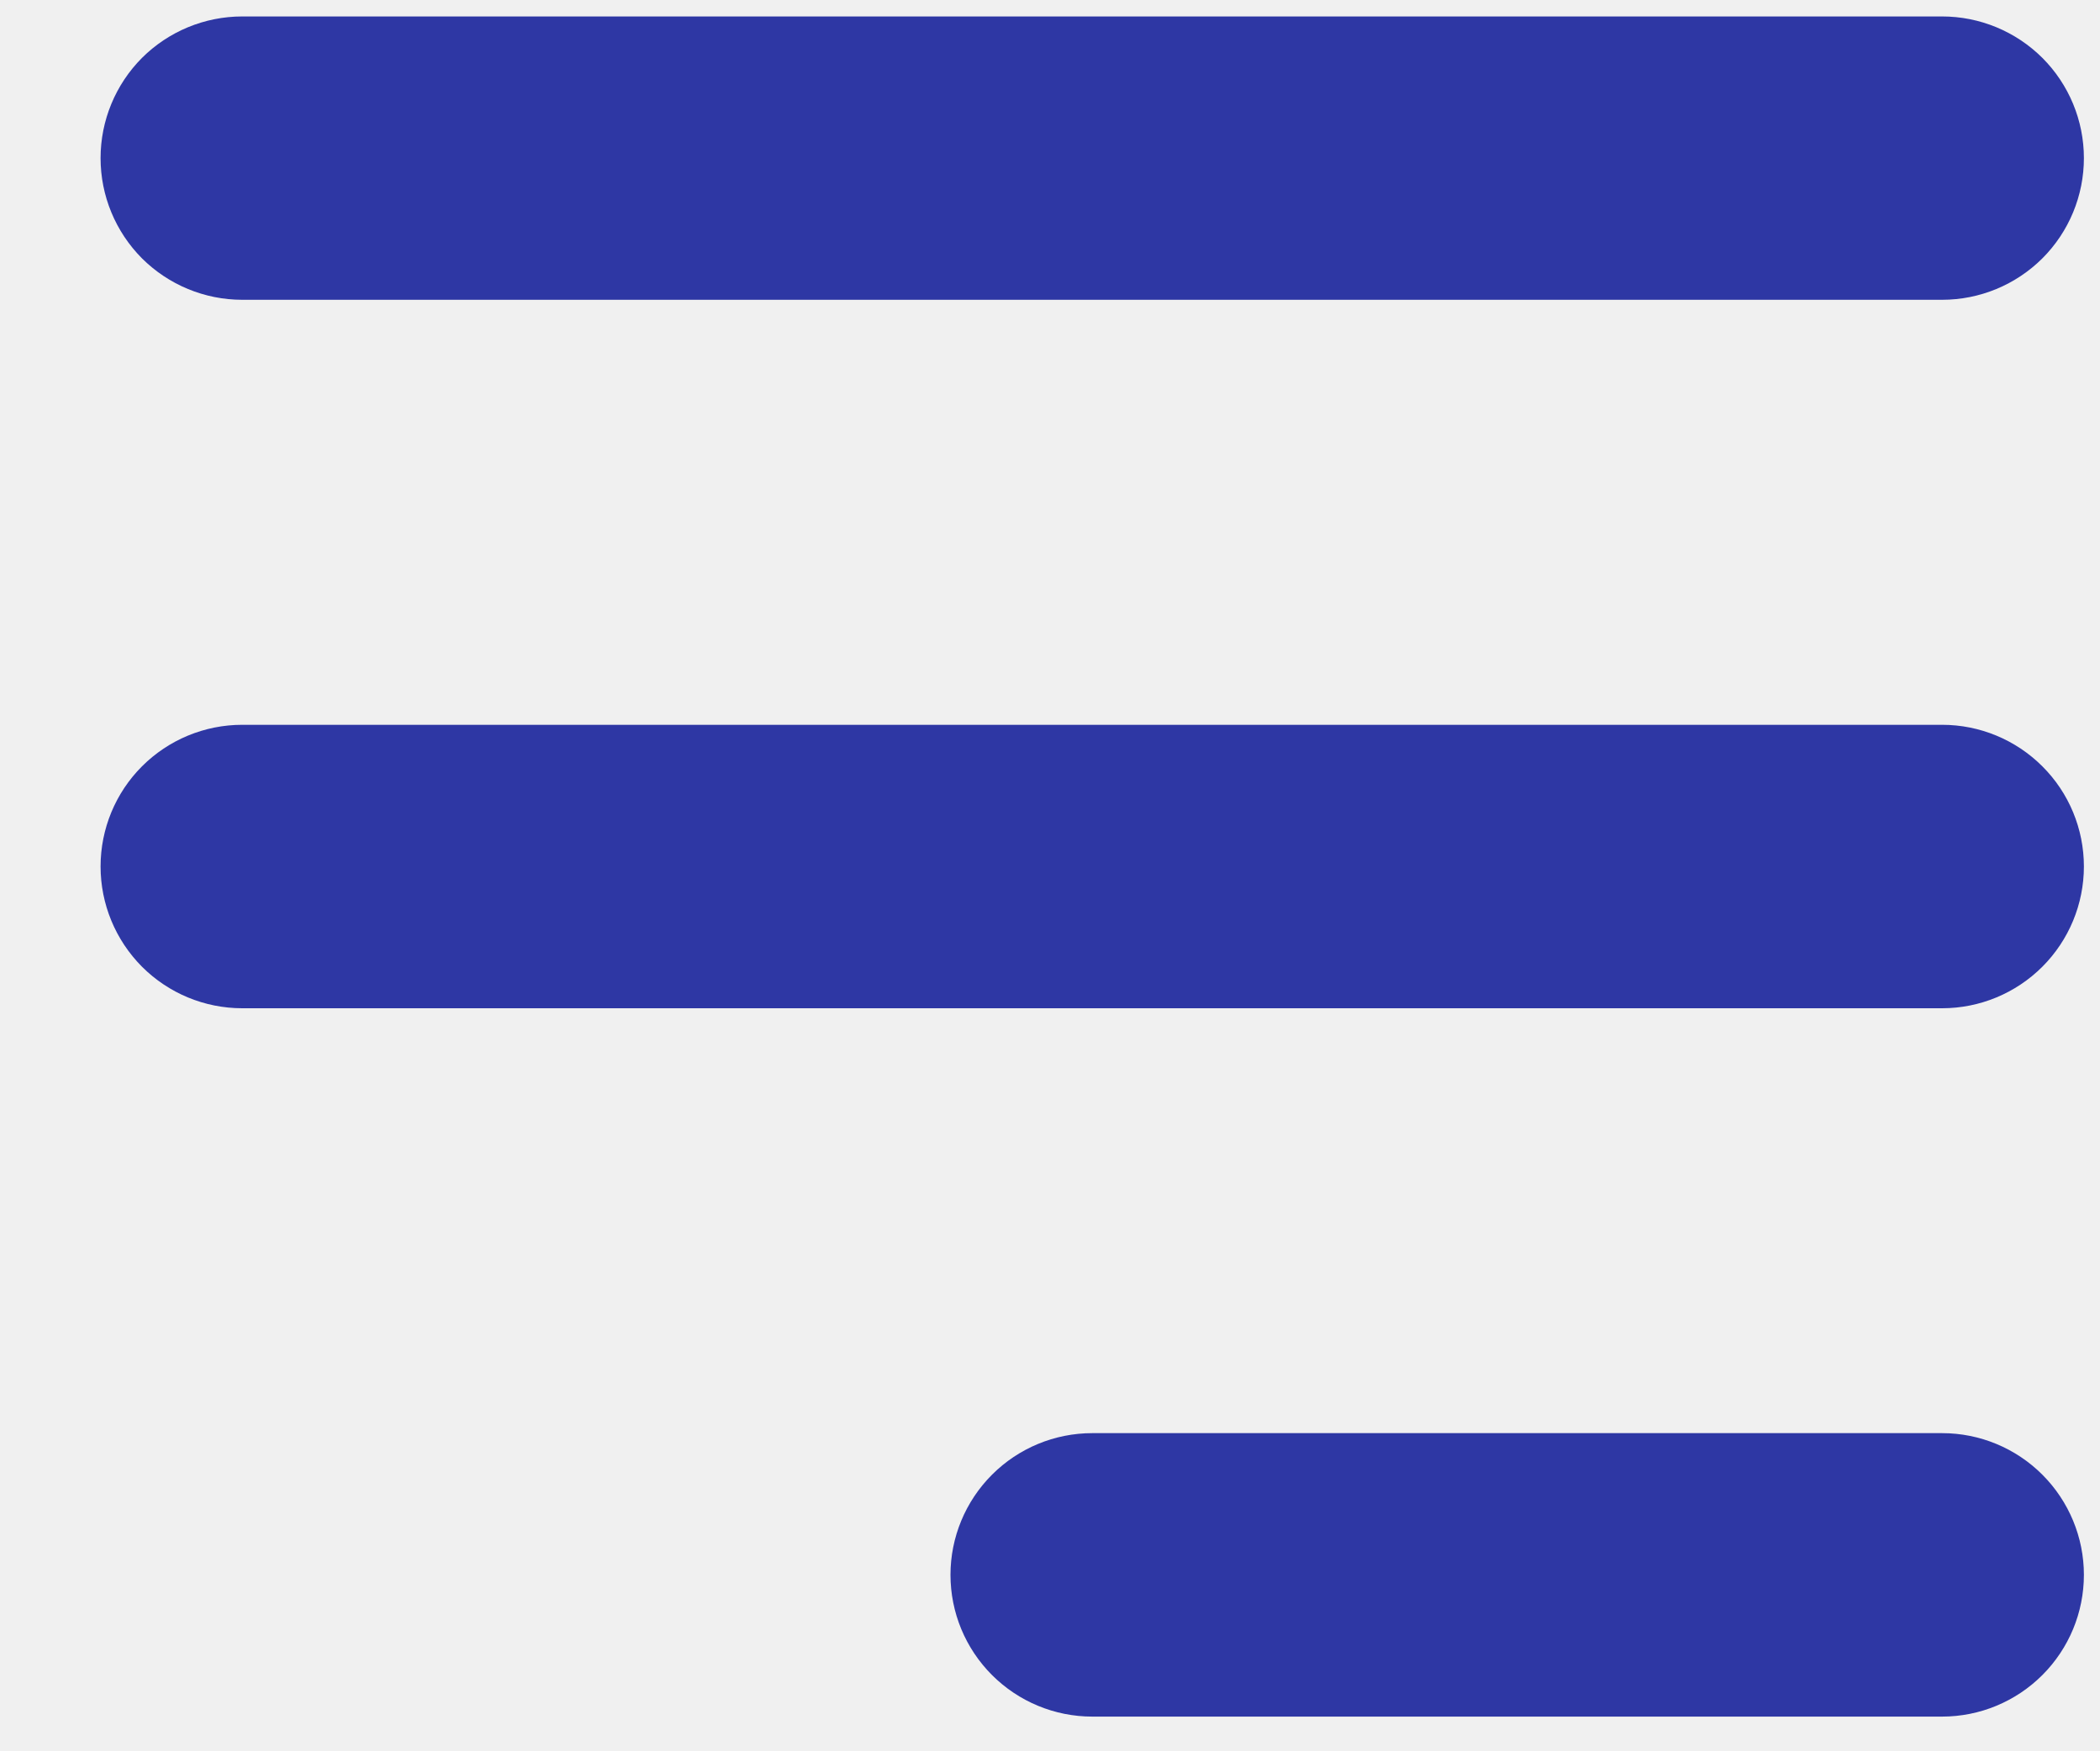
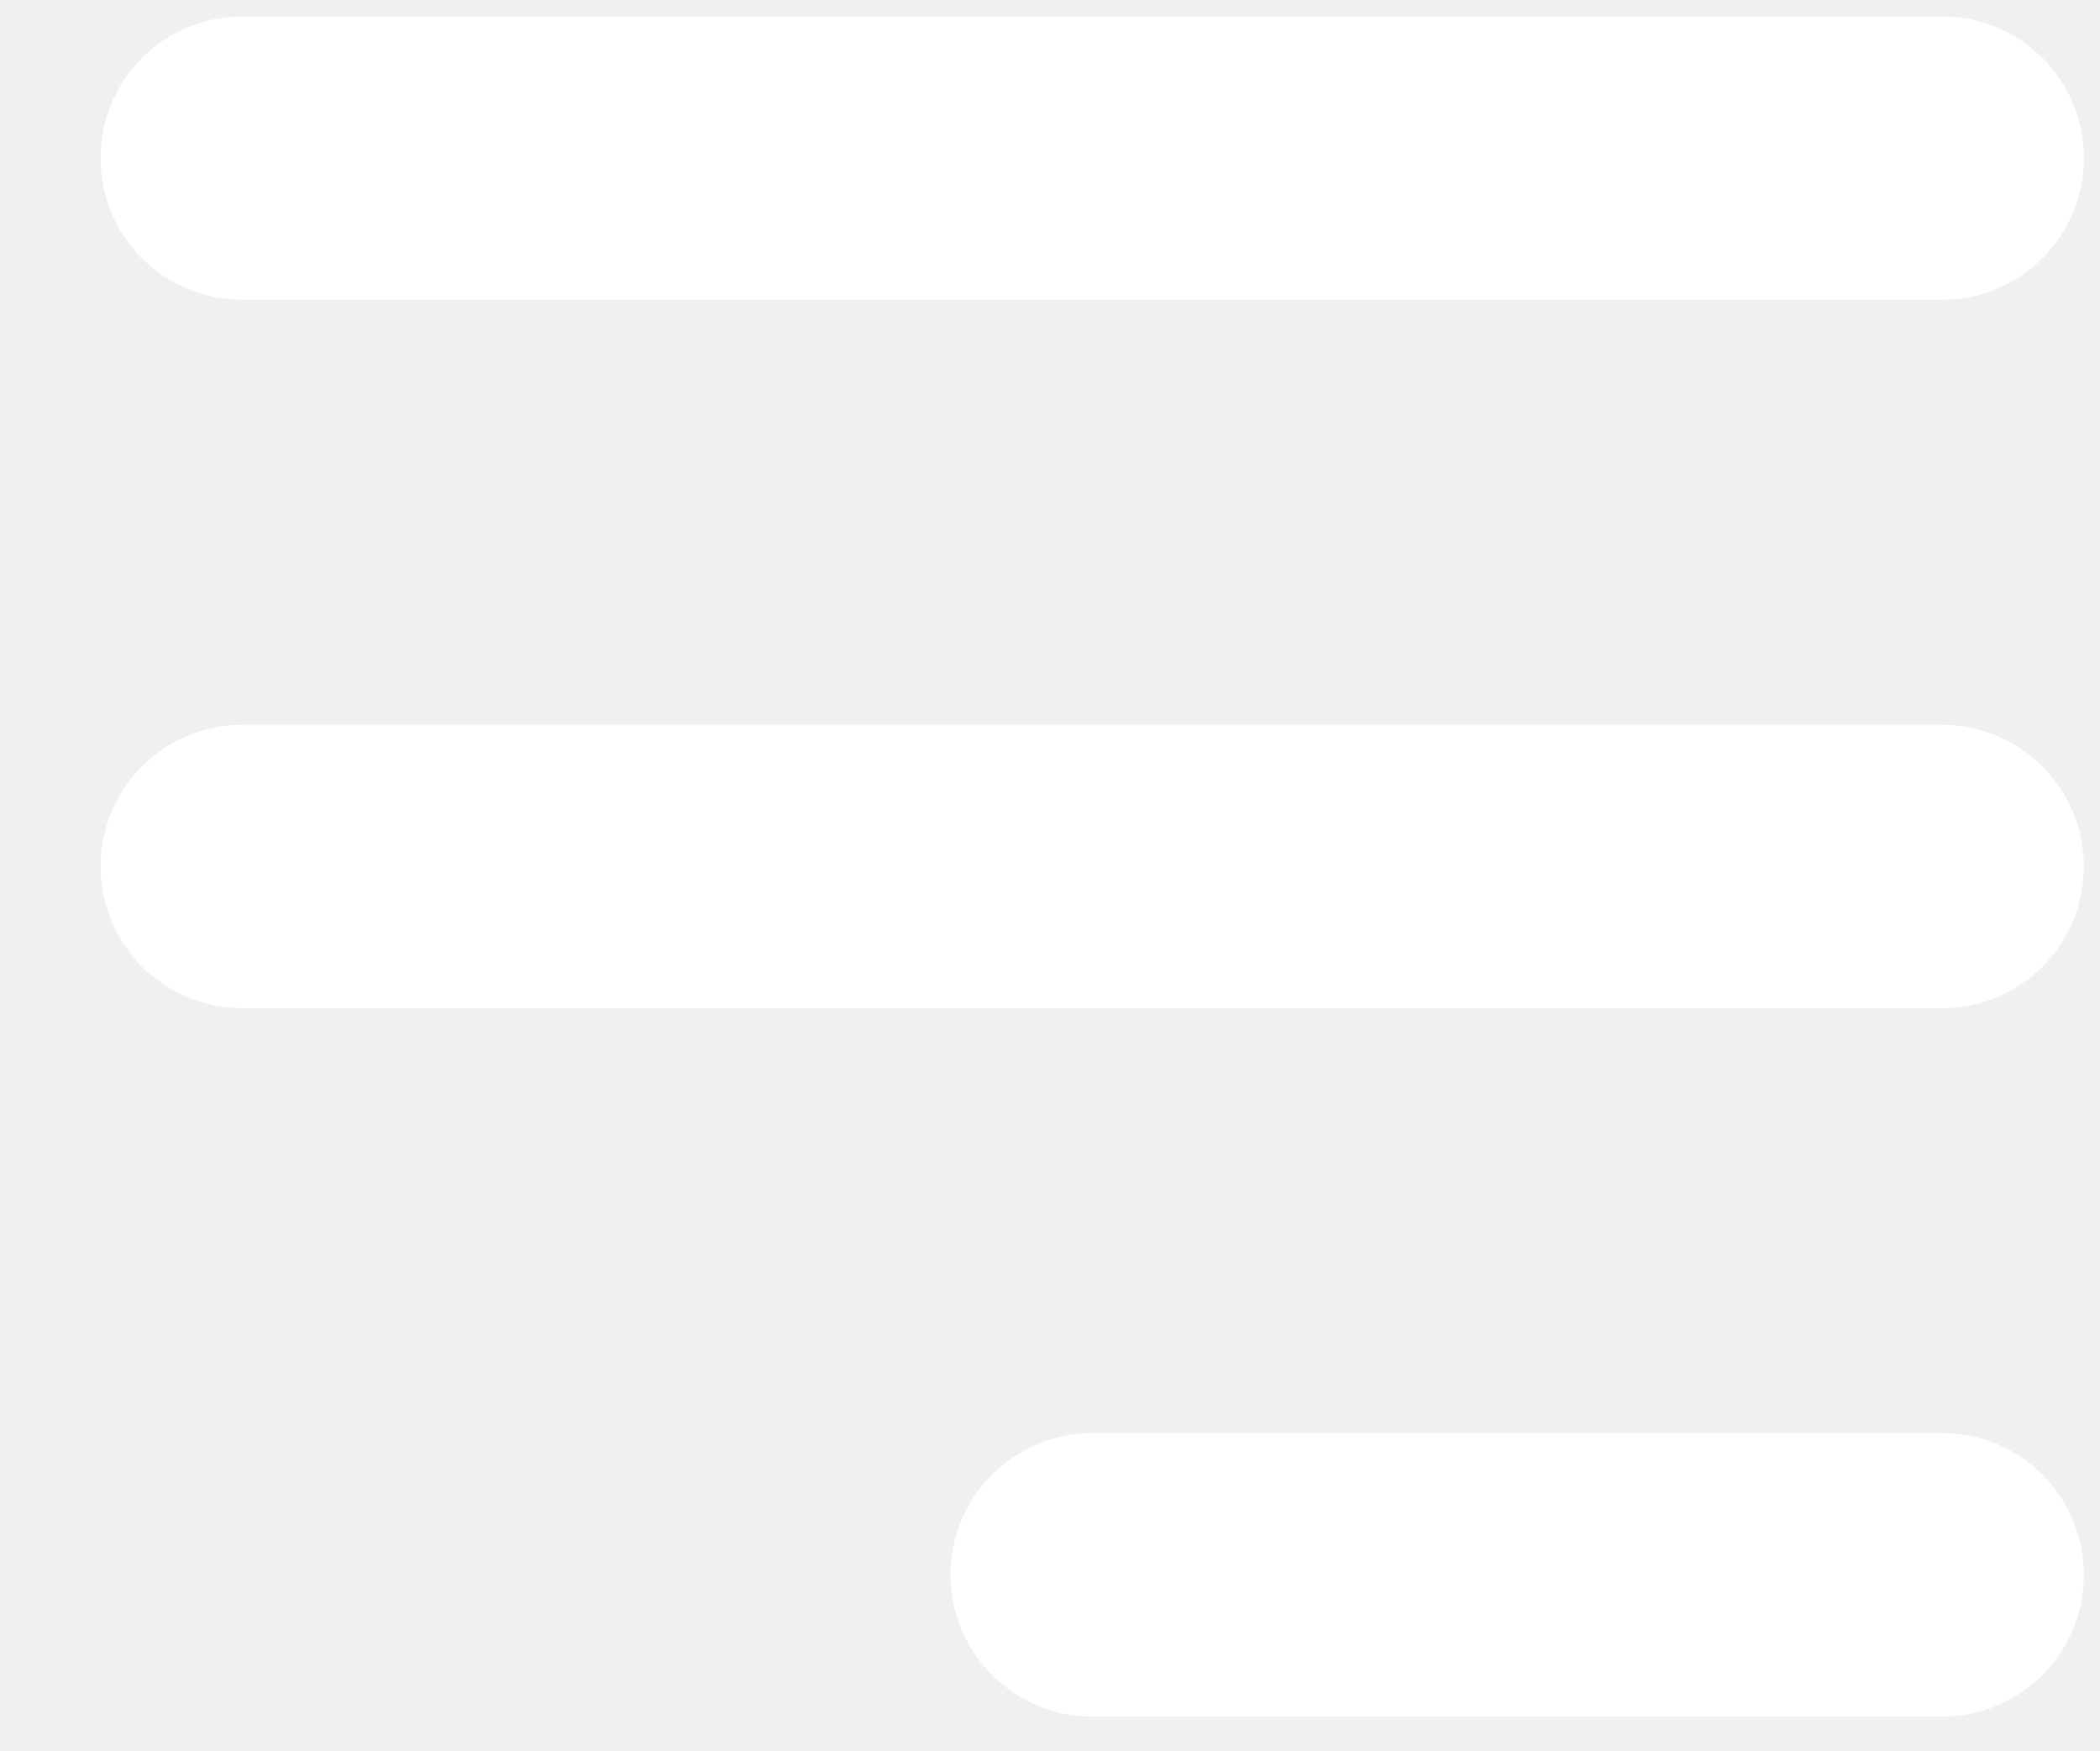
<svg xmlns="http://www.w3.org/2000/svg" width="18" height="15" viewBox="0 0 18 15" fill="none">
-   <path fill-rule="evenodd" clip-rule="evenodd" d="M17.862 1.355C17.862 1.033 17.734 0.724 17.506 0.496C17.278 0.269 16.969 0.141 16.647 0.141H2.076C1.754 0.141 1.445 0.269 1.217 0.496C0.99 0.724 0.862 1.033 0.862 1.355C0.862 1.677 0.99 1.986 1.217 2.214C1.445 2.441 1.754 2.569 2.076 2.569H16.647C16.969 2.569 17.278 2.441 17.506 2.214C17.734 1.986 17.862 1.677 17.862 1.355Z" fill="#2E37A4" />
-   <path fill-rule="evenodd" clip-rule="evenodd" d="M17.862 7.425C17.862 7.103 17.734 6.794 17.506 6.567C17.278 6.339 16.969 6.211 16.647 6.211H2.076C1.754 6.211 1.445 6.339 1.217 6.567C0.99 6.794 0.862 7.103 0.862 7.425C0.862 7.747 0.99 8.056 1.217 8.284C1.445 8.512 1.754 8.64 2.076 8.64H16.647C16.969 8.64 17.278 8.512 17.506 8.284C17.734 8.056 17.862 7.747 17.862 7.425Z" fill="#2E37A4" />
-   <path fill-rule="evenodd" clip-rule="evenodd" d="M17.862 13.495C17.862 13.174 17.734 12.865 17.506 12.637C17.278 12.409 16.969 12.281 16.647 12.281H9.362C9.04 12.281 8.731 12.409 8.503 12.637C8.275 12.865 8.147 13.174 8.147 13.495C8.147 13.818 8.275 14.126 8.503 14.354C8.731 14.582 9.04 14.71 9.362 14.71H16.647C16.969 14.71 17.278 14.582 17.506 14.354C17.734 14.126 17.862 13.818 17.862 13.495Z" fill="#2E37A4" />
+   <path fill-rule="evenodd" clip-rule="evenodd" d="M17.862 1.355C17.862 1.033 17.734 0.724 17.506 0.496C17.278 0.269 16.969 0.141 16.647 0.141H2.076C1.754 0.141 1.445 0.269 1.217 0.496C0.99 0.724 0.862 1.033 0.862 1.355C0.862 1.677 0.99 1.986 1.217 2.214C1.445 2.441 1.754 2.569 2.076 2.569H16.647C16.969 2.569 17.278 2.441 17.506 2.214C17.734 1.986 17.862 1.677 17.862 1.355Z" fill="#fff" />
+   <path fill-rule="evenodd" clip-rule="evenodd" d="M17.862 7.425C17.862 7.103 17.734 6.794 17.506 6.567C17.278 6.339 16.969 6.211 16.647 6.211H2.076C1.754 6.211 1.445 6.339 1.217 6.567C0.99 6.794 0.862 7.103 0.862 7.425C0.862 7.747 0.99 8.056 1.217 8.284C1.445 8.512 1.754 8.64 2.076 8.64H16.647C16.969 8.64 17.278 8.512 17.506 8.284C17.734 8.056 17.862 7.747 17.862 7.425Z" fill="#fff" />
+   <path fill-rule="evenodd" clip-rule="evenodd" d="M17.862 13.495C17.862 13.174 17.734 12.865 17.506 12.637C17.278 12.409 16.969 12.281 16.647 12.281H9.362C9.04 12.281 8.731 12.409 8.503 12.637C8.275 12.865 8.147 13.174 8.147 13.495C8.147 13.818 8.275 14.126 8.503 14.354C8.731 14.582 9.04 14.71 9.362 14.71H16.647C16.969 14.71 17.278 14.582 17.506 14.354C17.734 14.126 17.862 13.818 17.862 13.495Z" fill="#fff" />
</svg>
